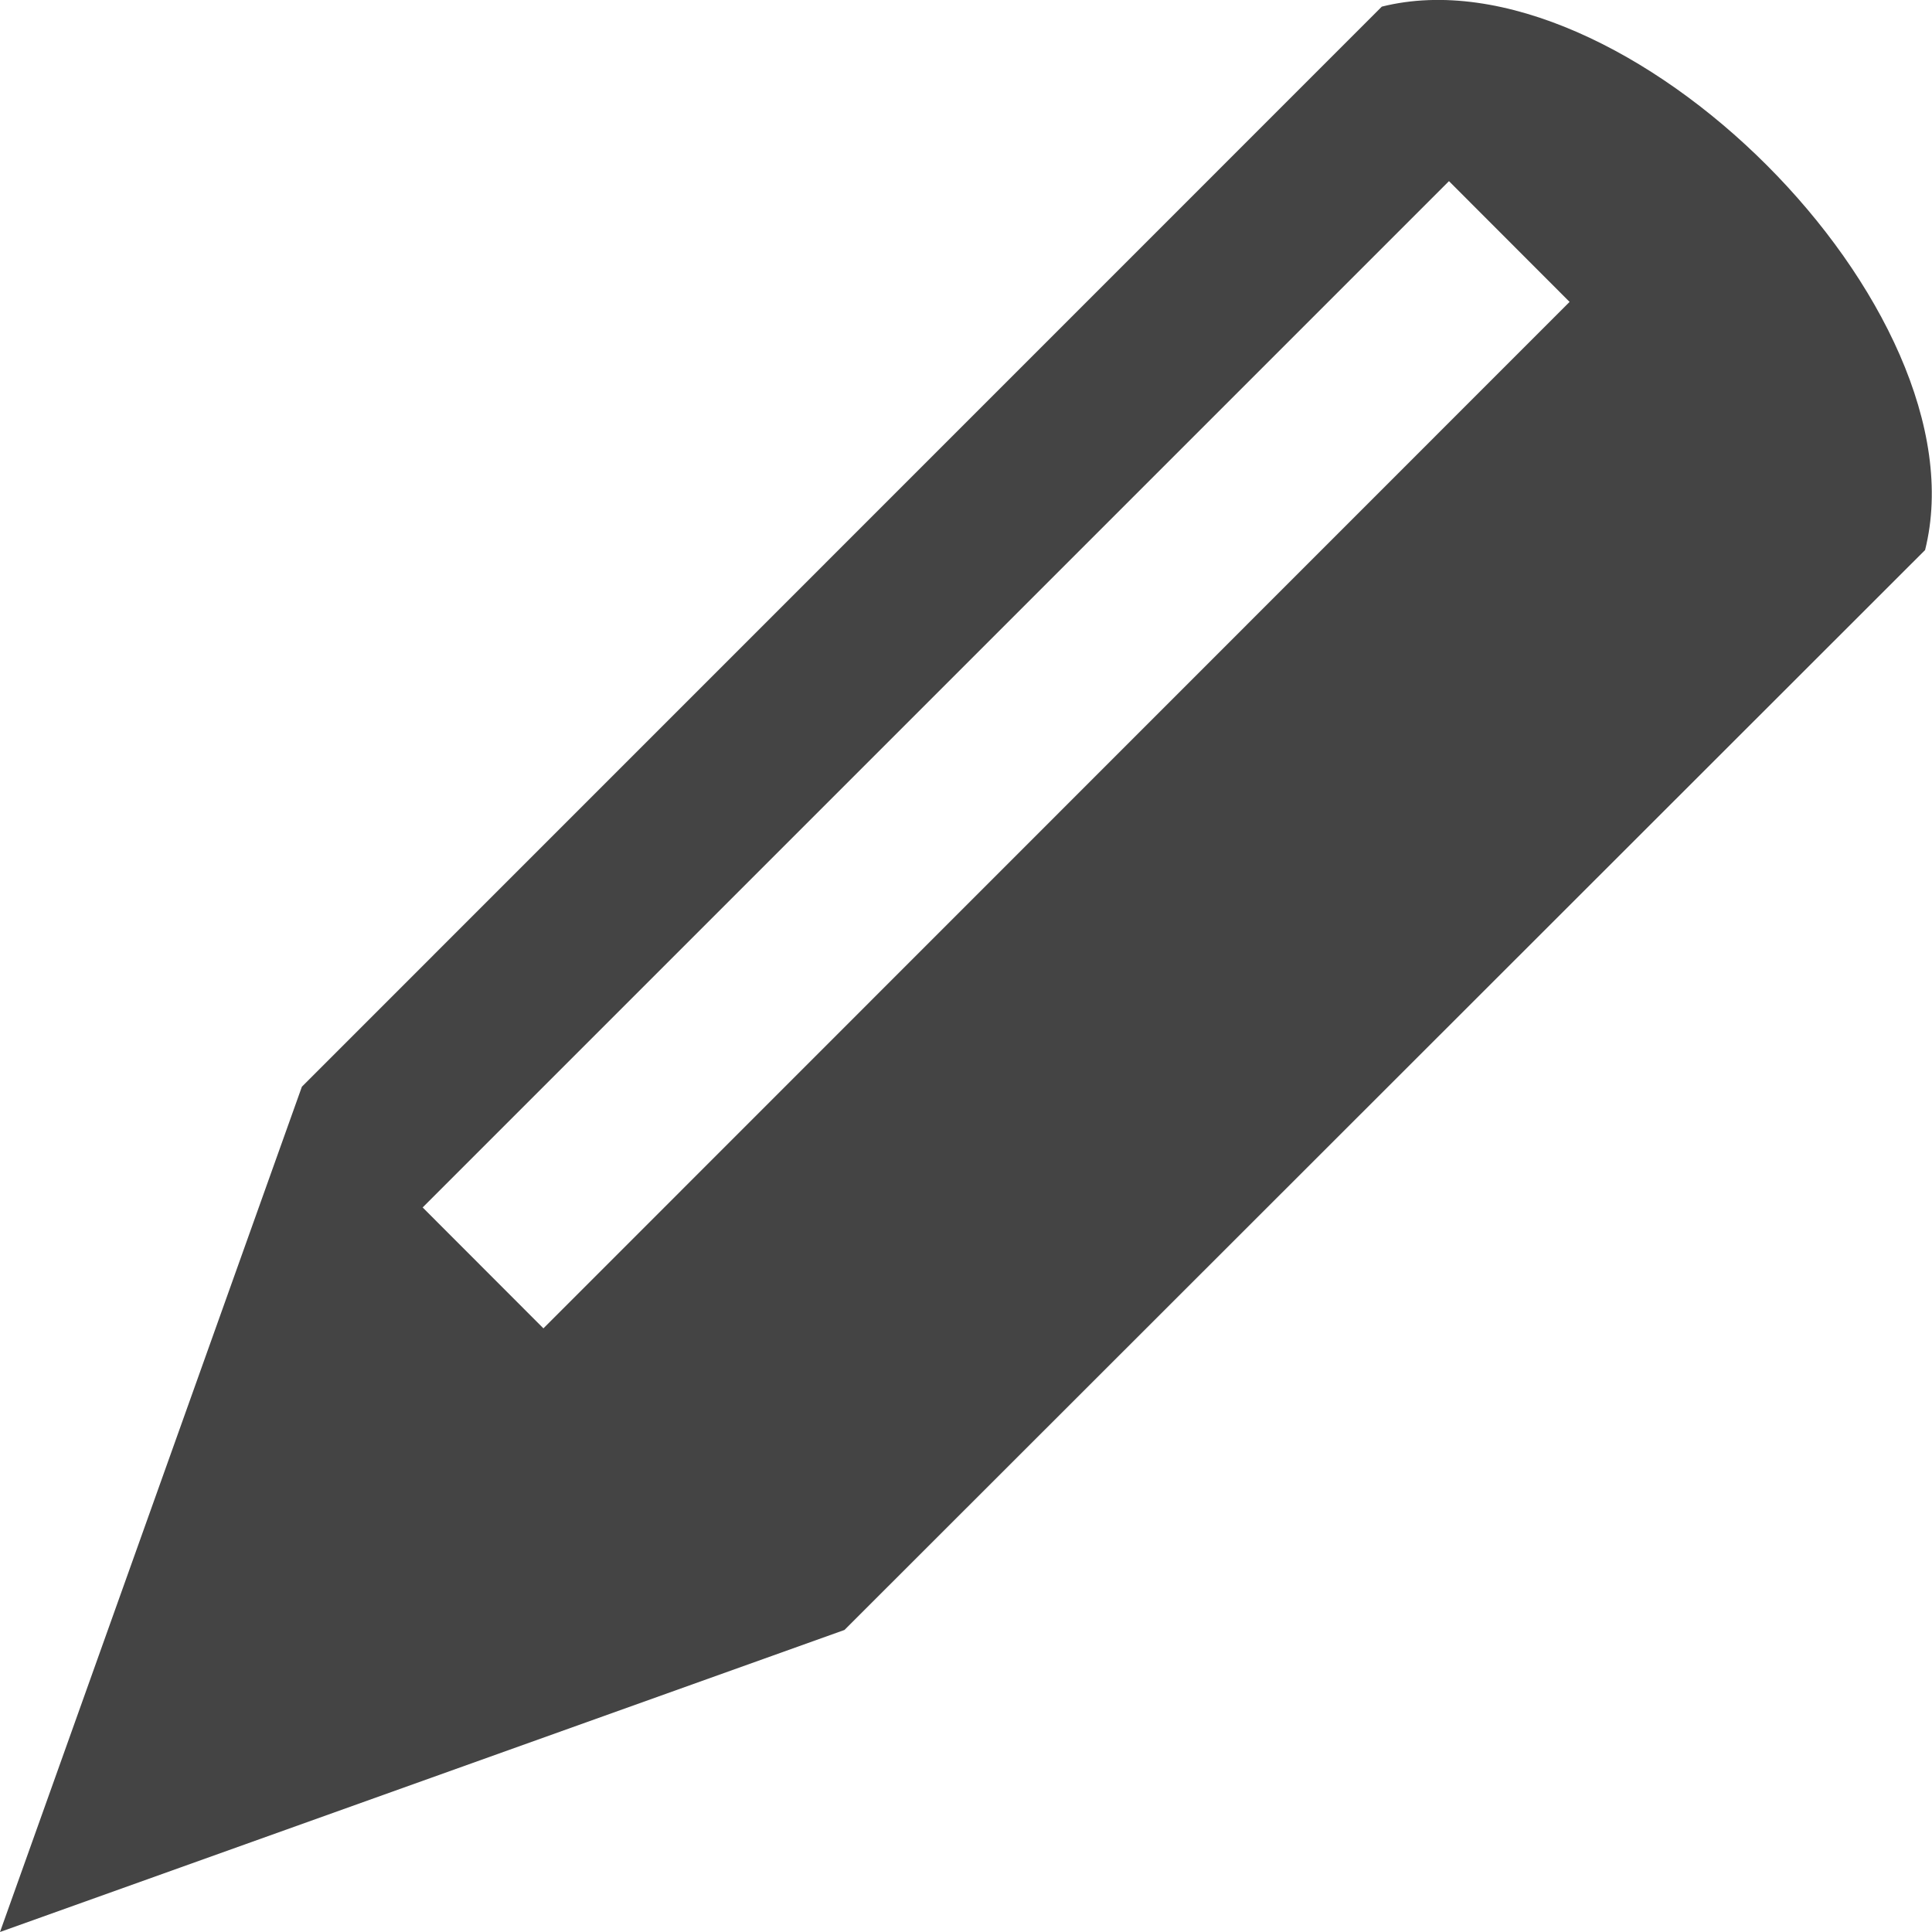
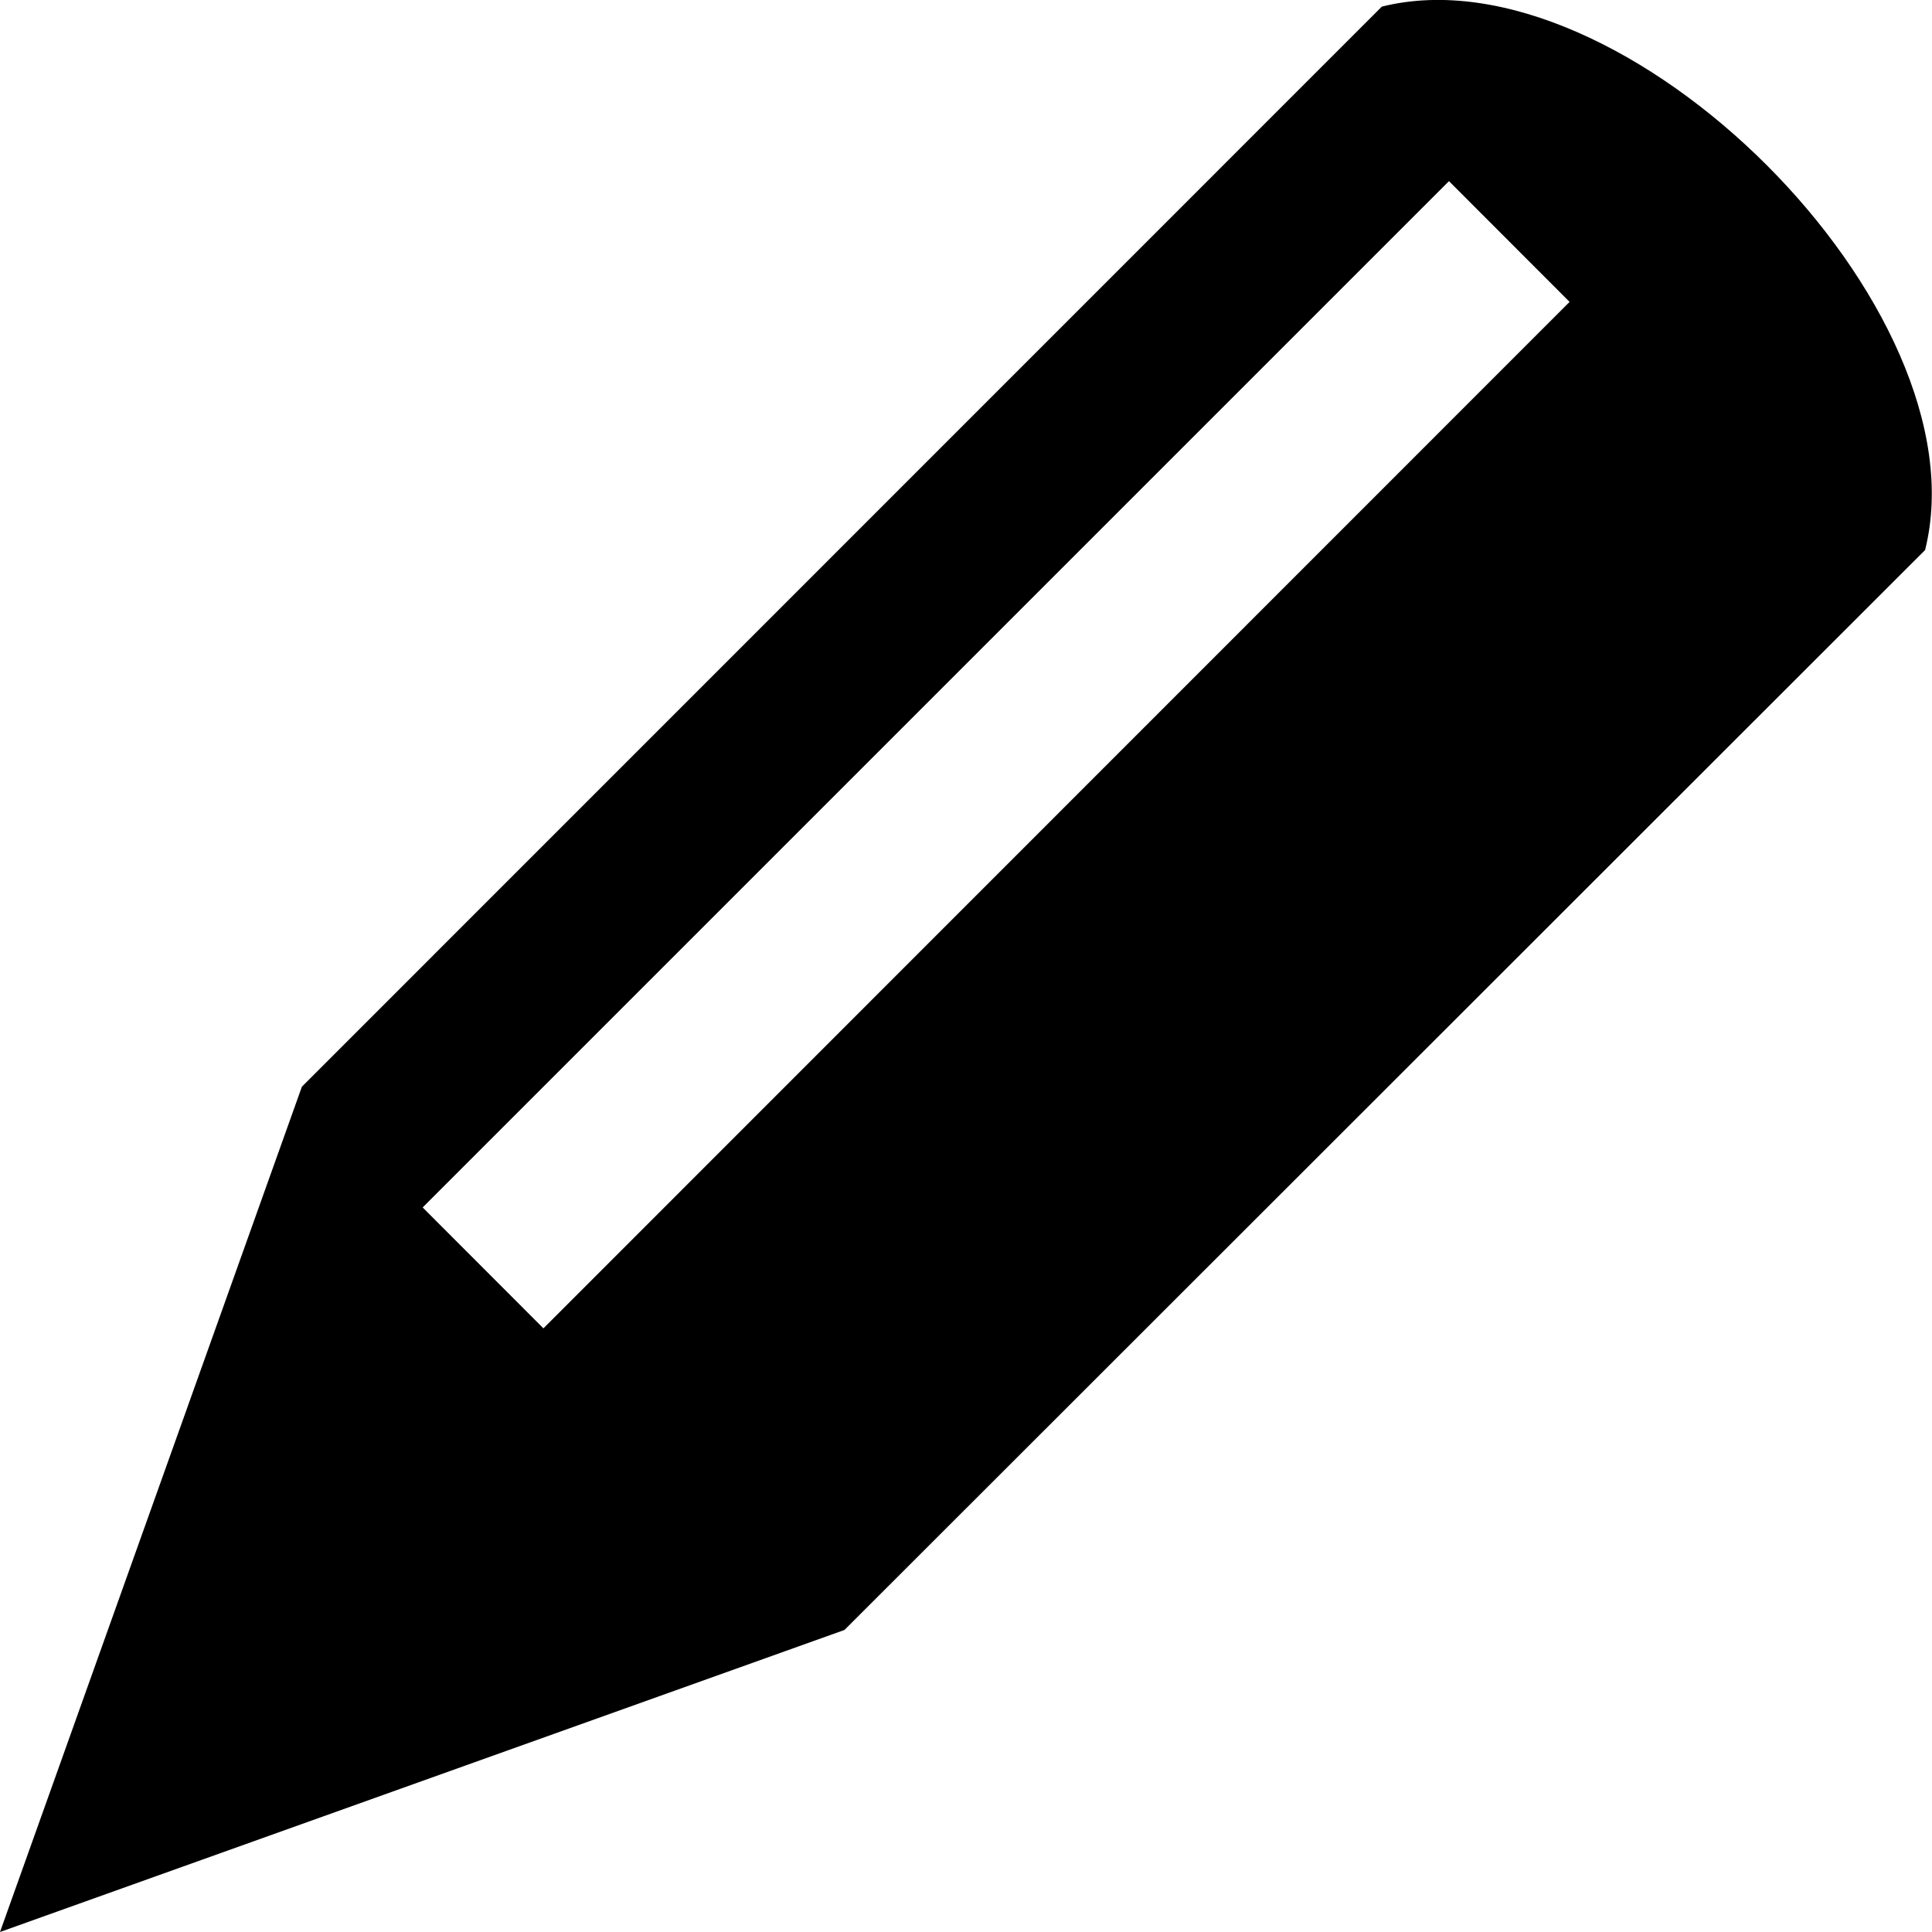
<svg xmlns="http://www.w3.org/2000/svg" version="1.1" id="Layer_1" x="0px" y="0px" width="13.694px" height="13.695px" viewBox="0 0 13.694 13.695" enable-background="new 0 0 13.694 13.695" xml:space="preserve">
  <g>
-     <path fill="#444444" d="M9.795,0.047L2.14,7.703L0,13.695l5.986-2.141l7.66-7.655C14.075,2.187,11.507-0.381,9.795,0.047    M3.852,9.416L2.996,8.559l7.275-7.275l0.855,0.856L3.852,9.416z" />
+     <path d="M9.795,0.047L2.14,7.703L0,13.695l5.986-2.141l7.66-7.655C14.075,2.187,11.507-0.381,9.795,0.047    M3.852,9.416L2.996,8.559l7.275-7.275l0.855,0.856L3.852,9.416z" />
  </g>
</svg>
